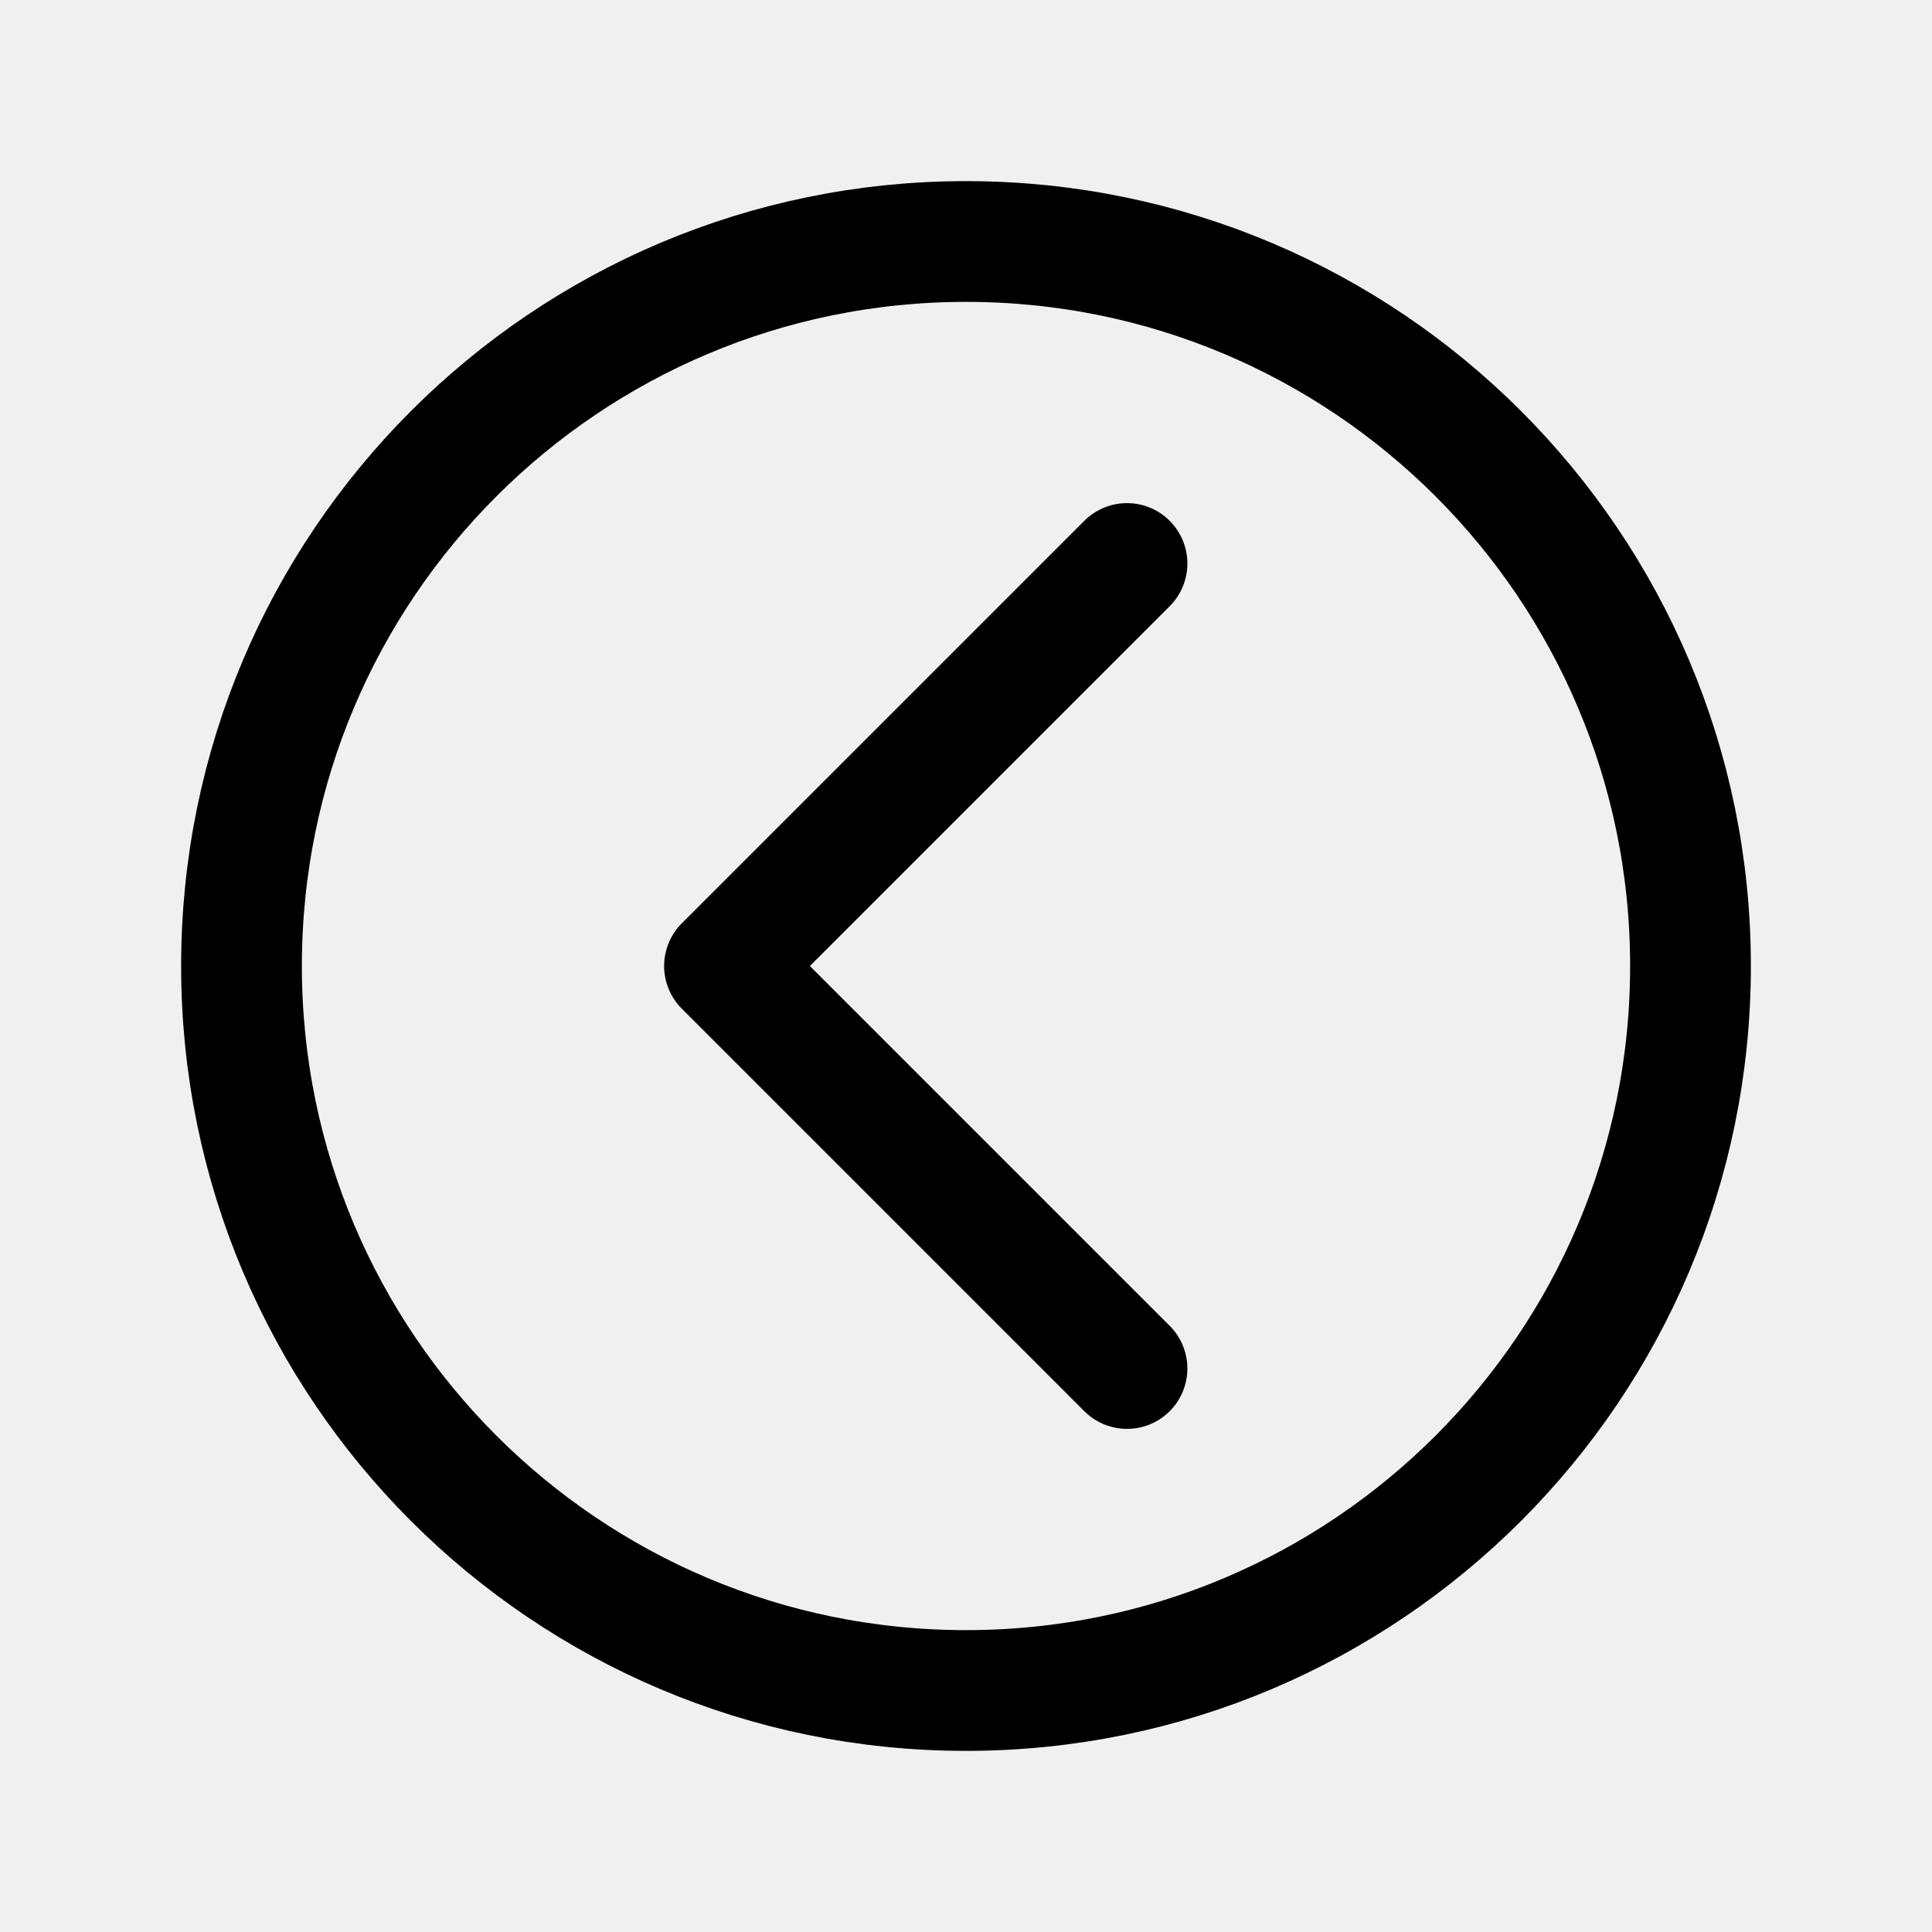
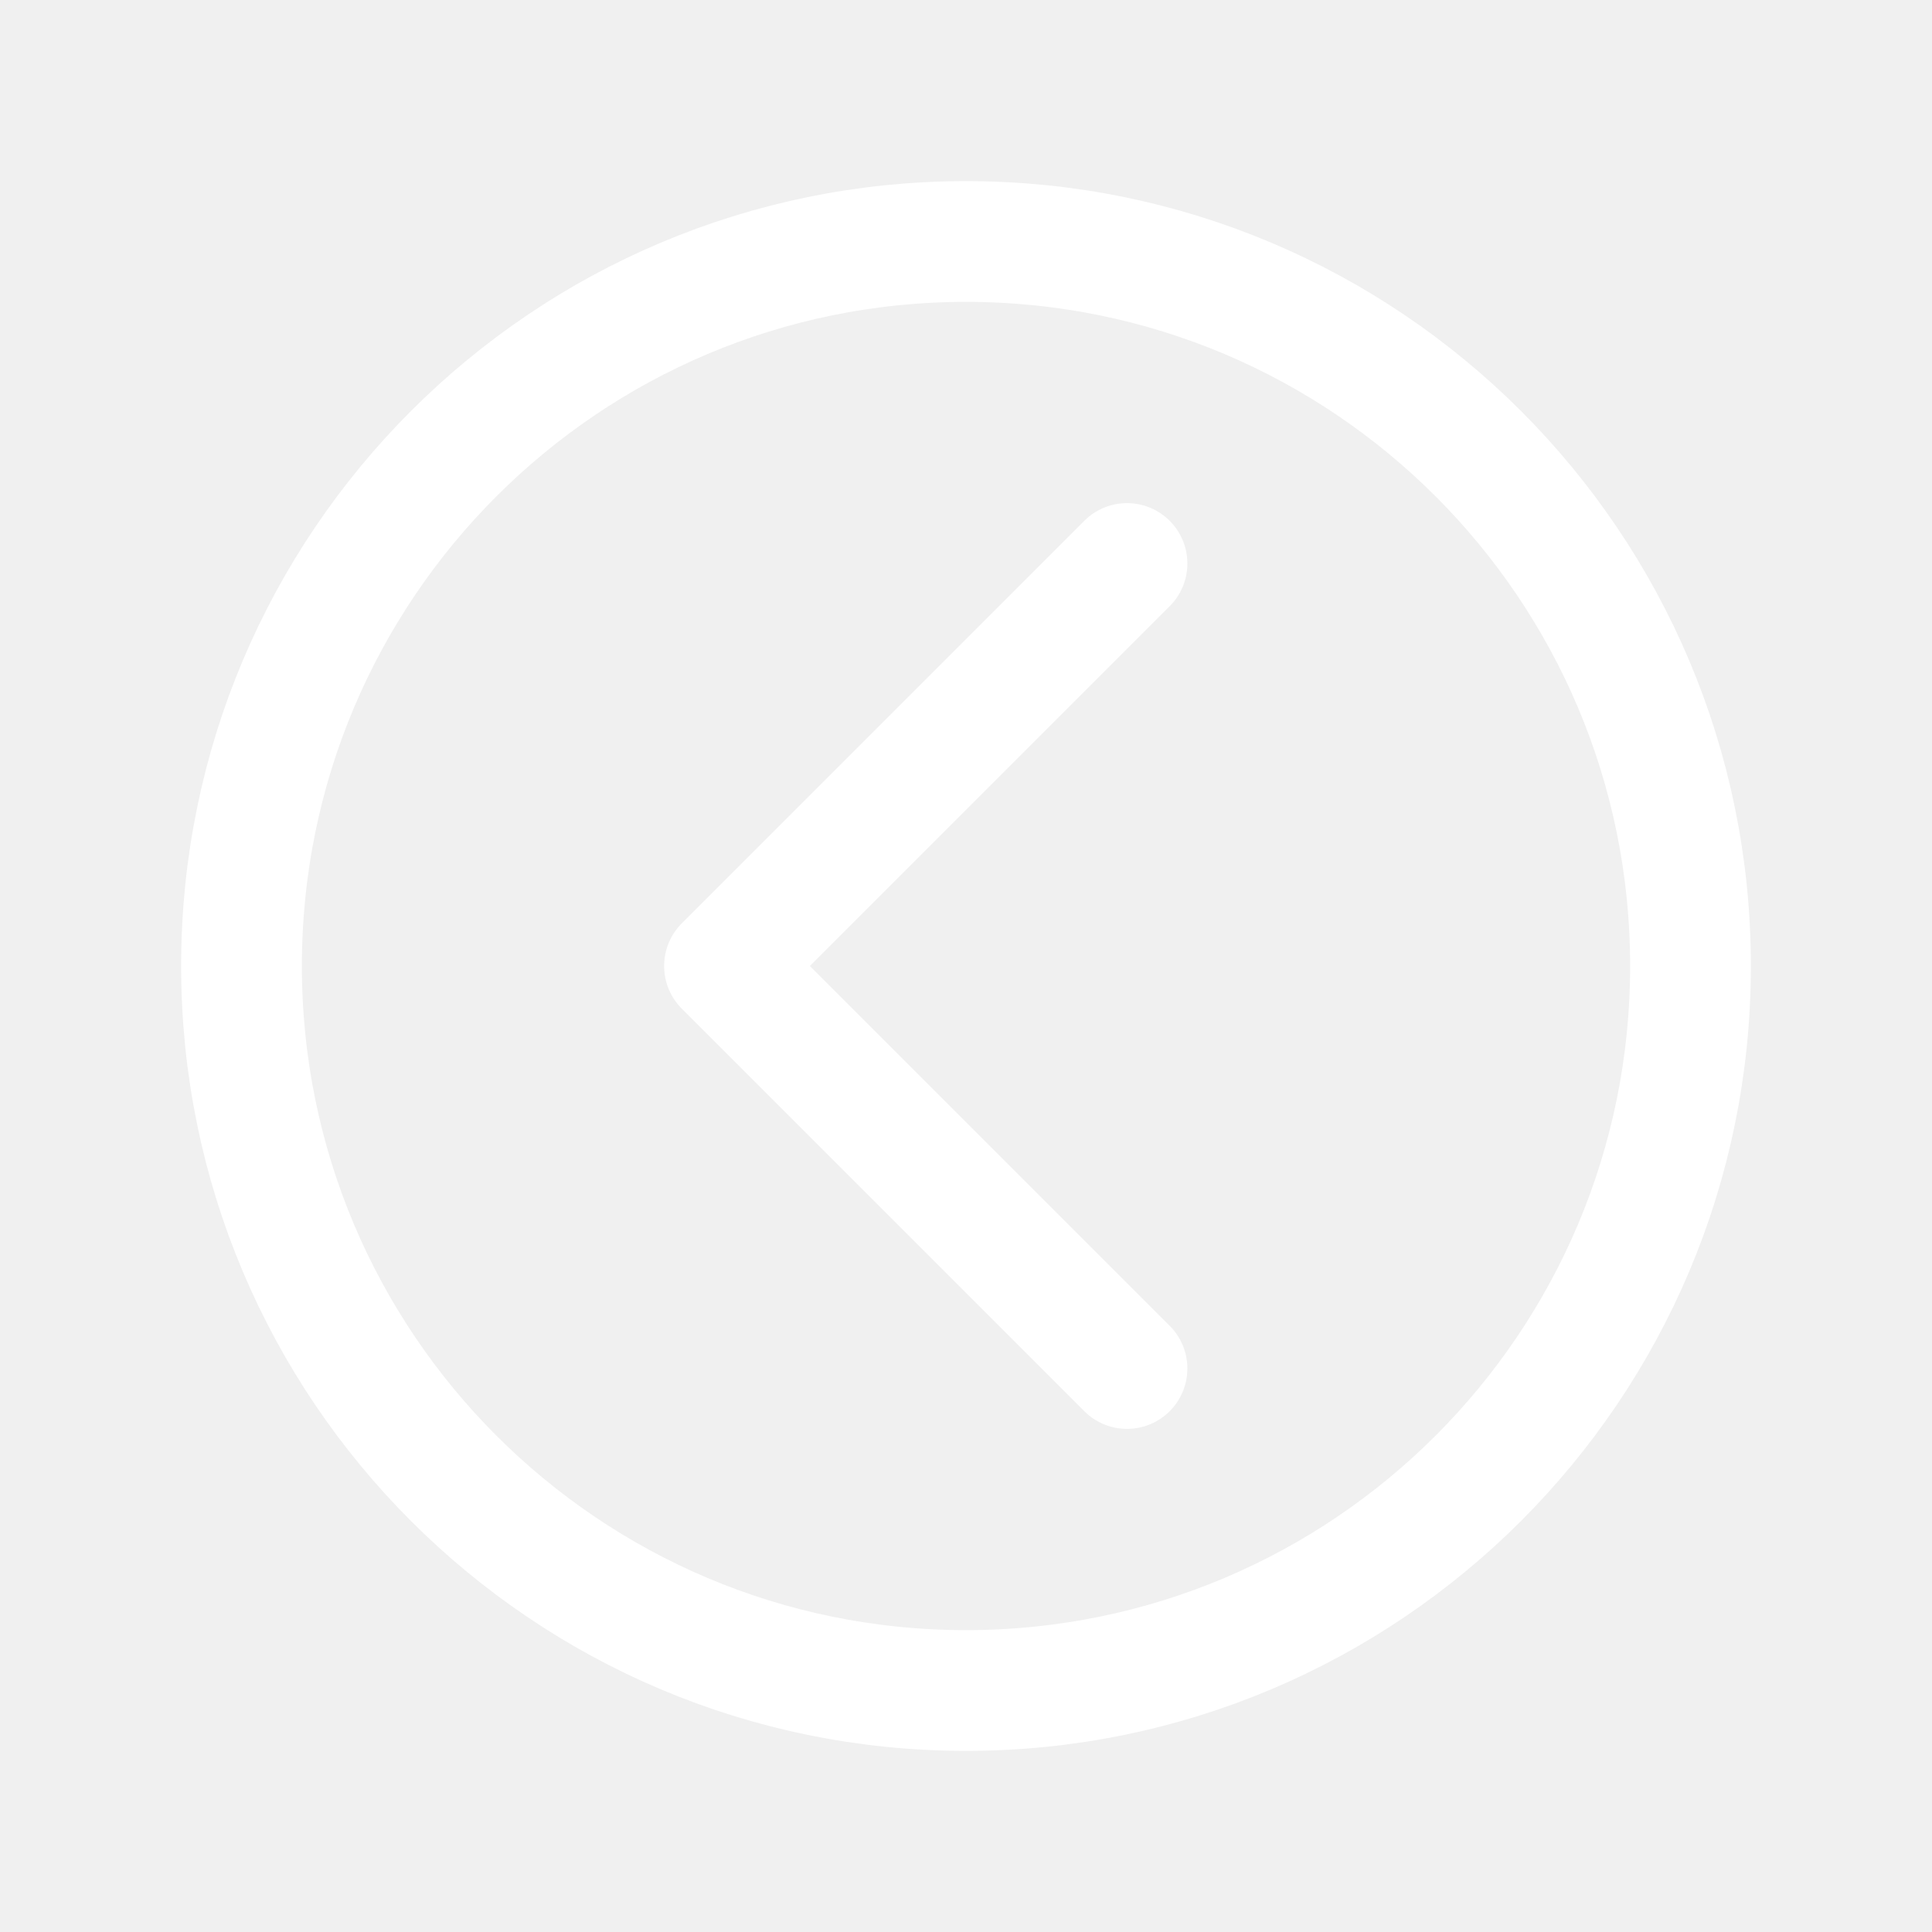
<svg xmlns="http://www.w3.org/2000/svg" width="800px" height="800px" viewBox="0 0 24 24" fill="none">
-   <path d="M14 7L9 12L14 17M21 12C21 16.971 16.971 21 12 21C7.029 21 3 16.971 3 12C3 7.029 7.029 3 12 3C16.971 3 21 7.029 21 12Z" stroke="#000000" stroke-width="1.5" stroke-linecap="round" stroke-linejoin="round" />
+   <path d="M14 7L9 12L14 17M21 12C21 16.971 16.971 21 12 21C7.029 21 3 16.971 3 12C3 7.029 7.029 3 12 3C16.971 3 21 7.029 21 12Z" stroke="#ffffff" stroke-width="1.5" stroke-linecap="round" stroke-linejoin="round" />
</svg>
